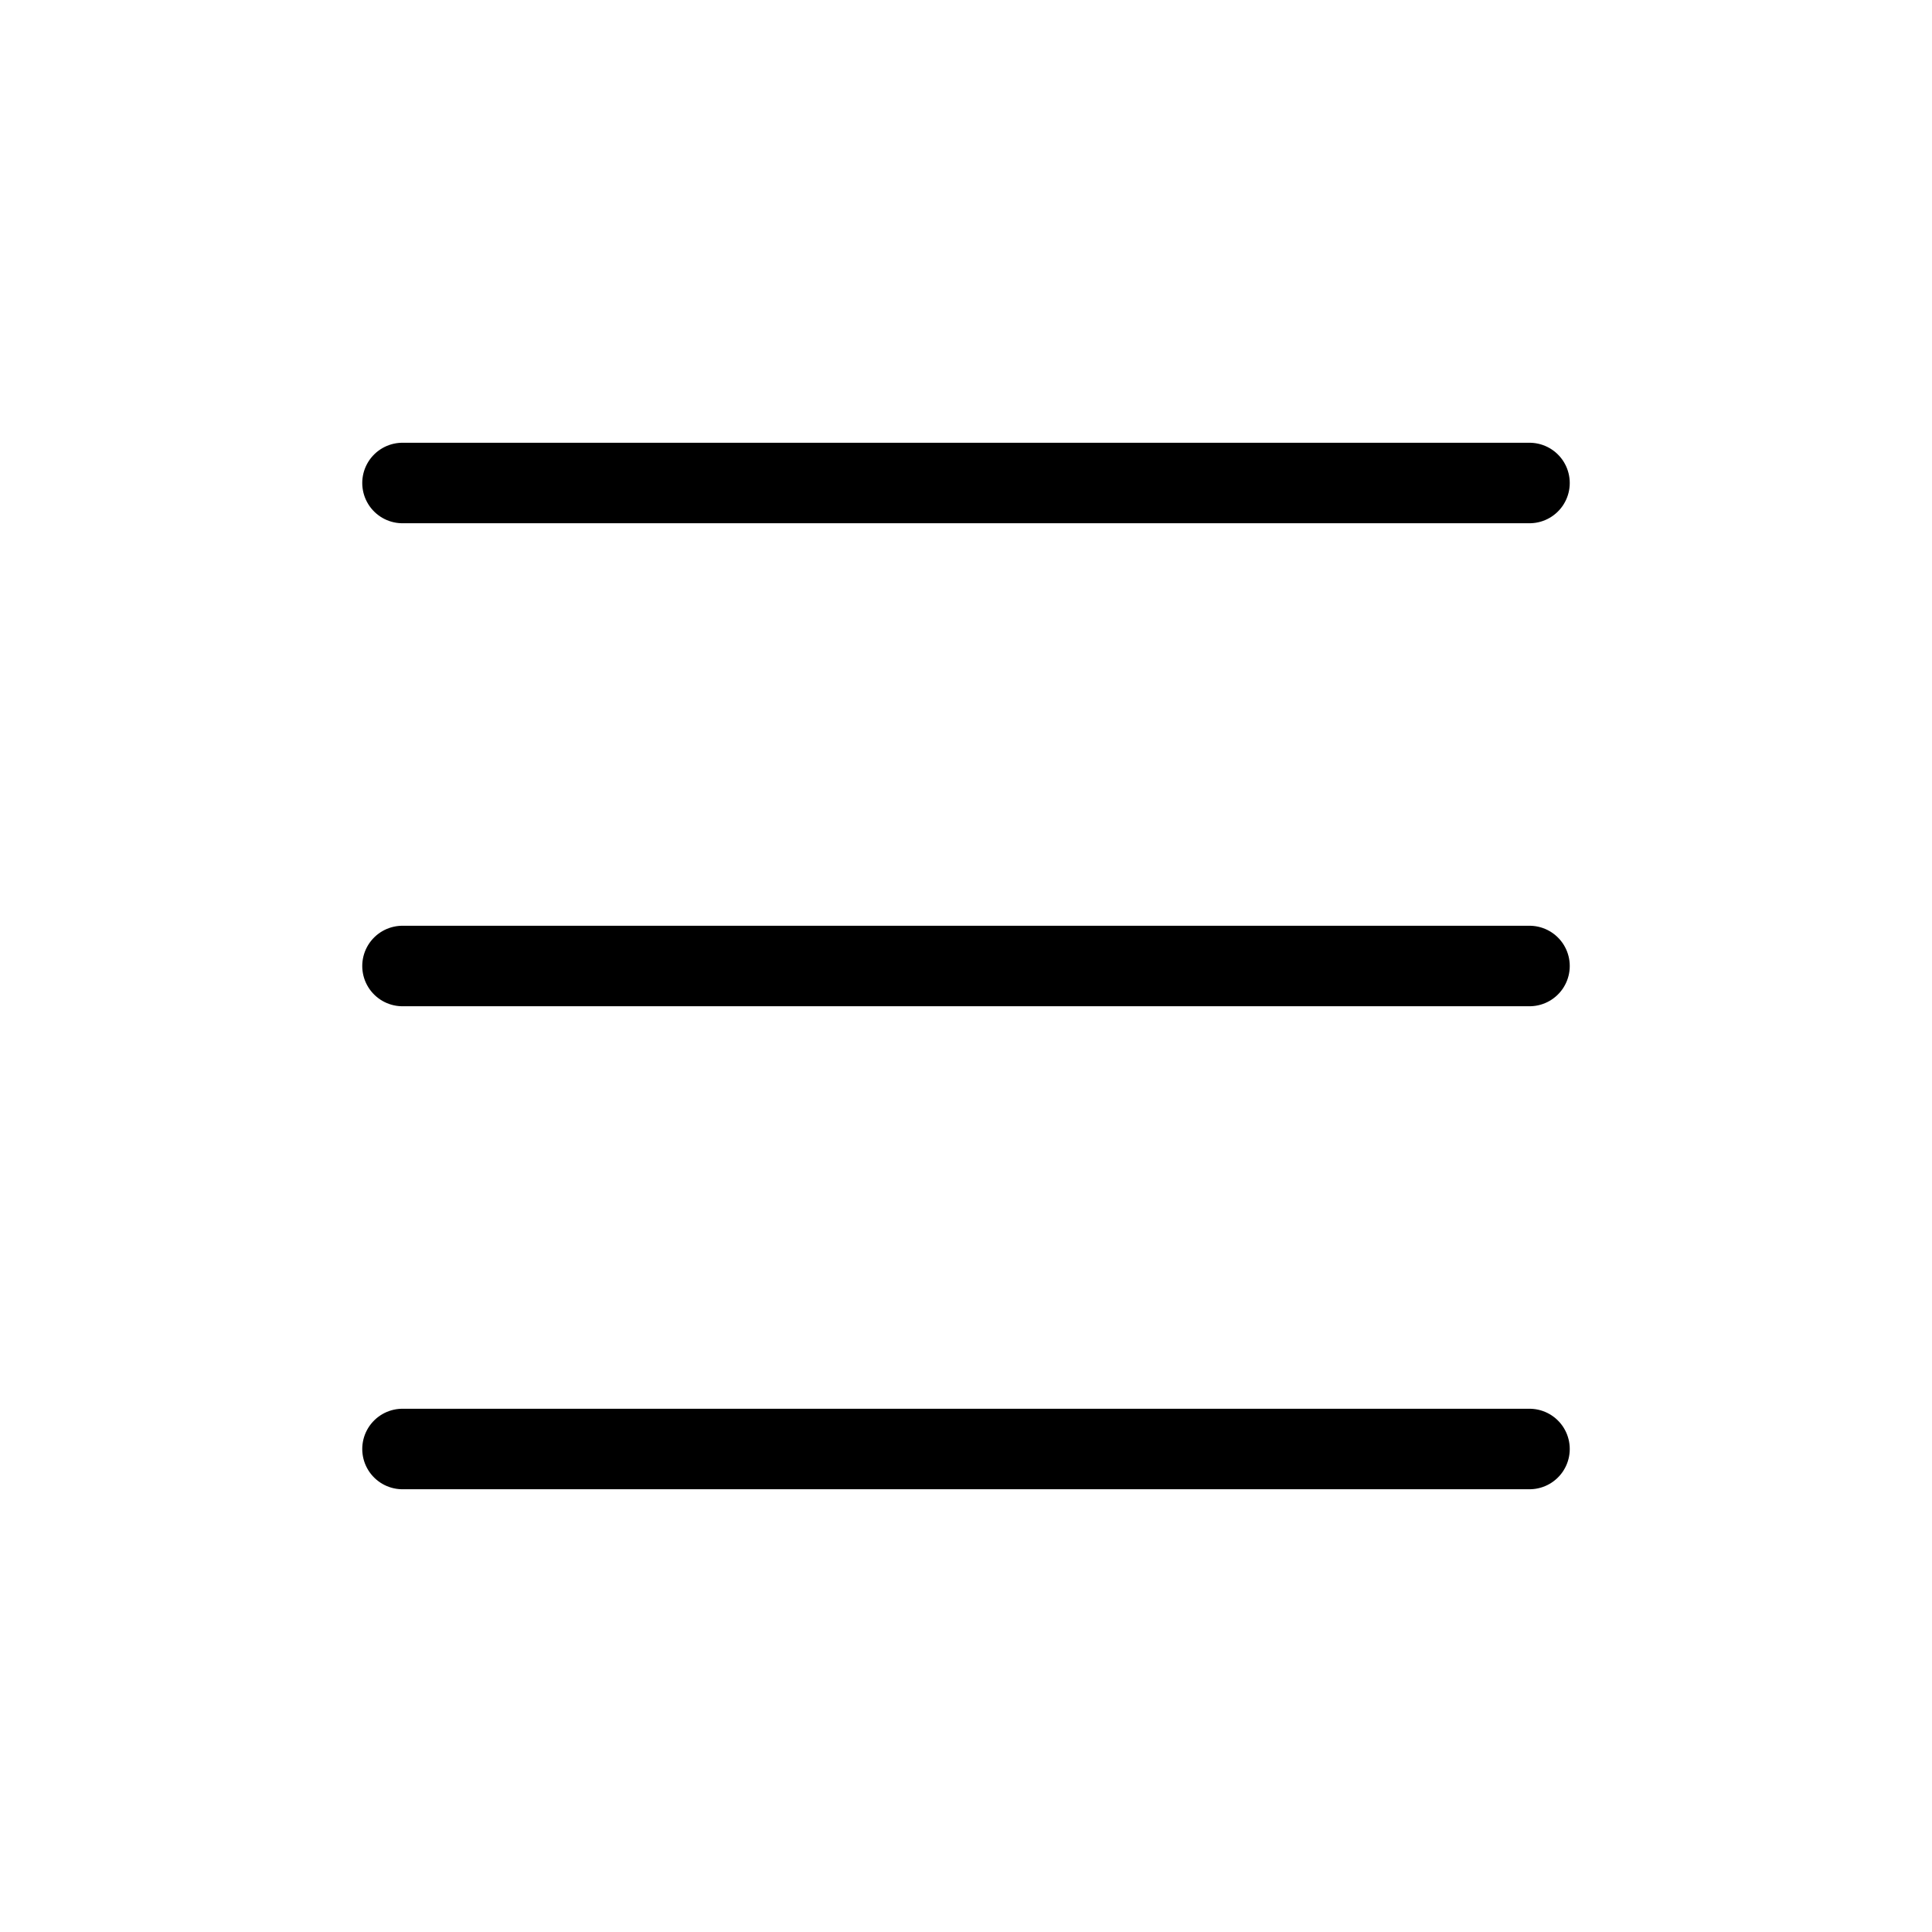
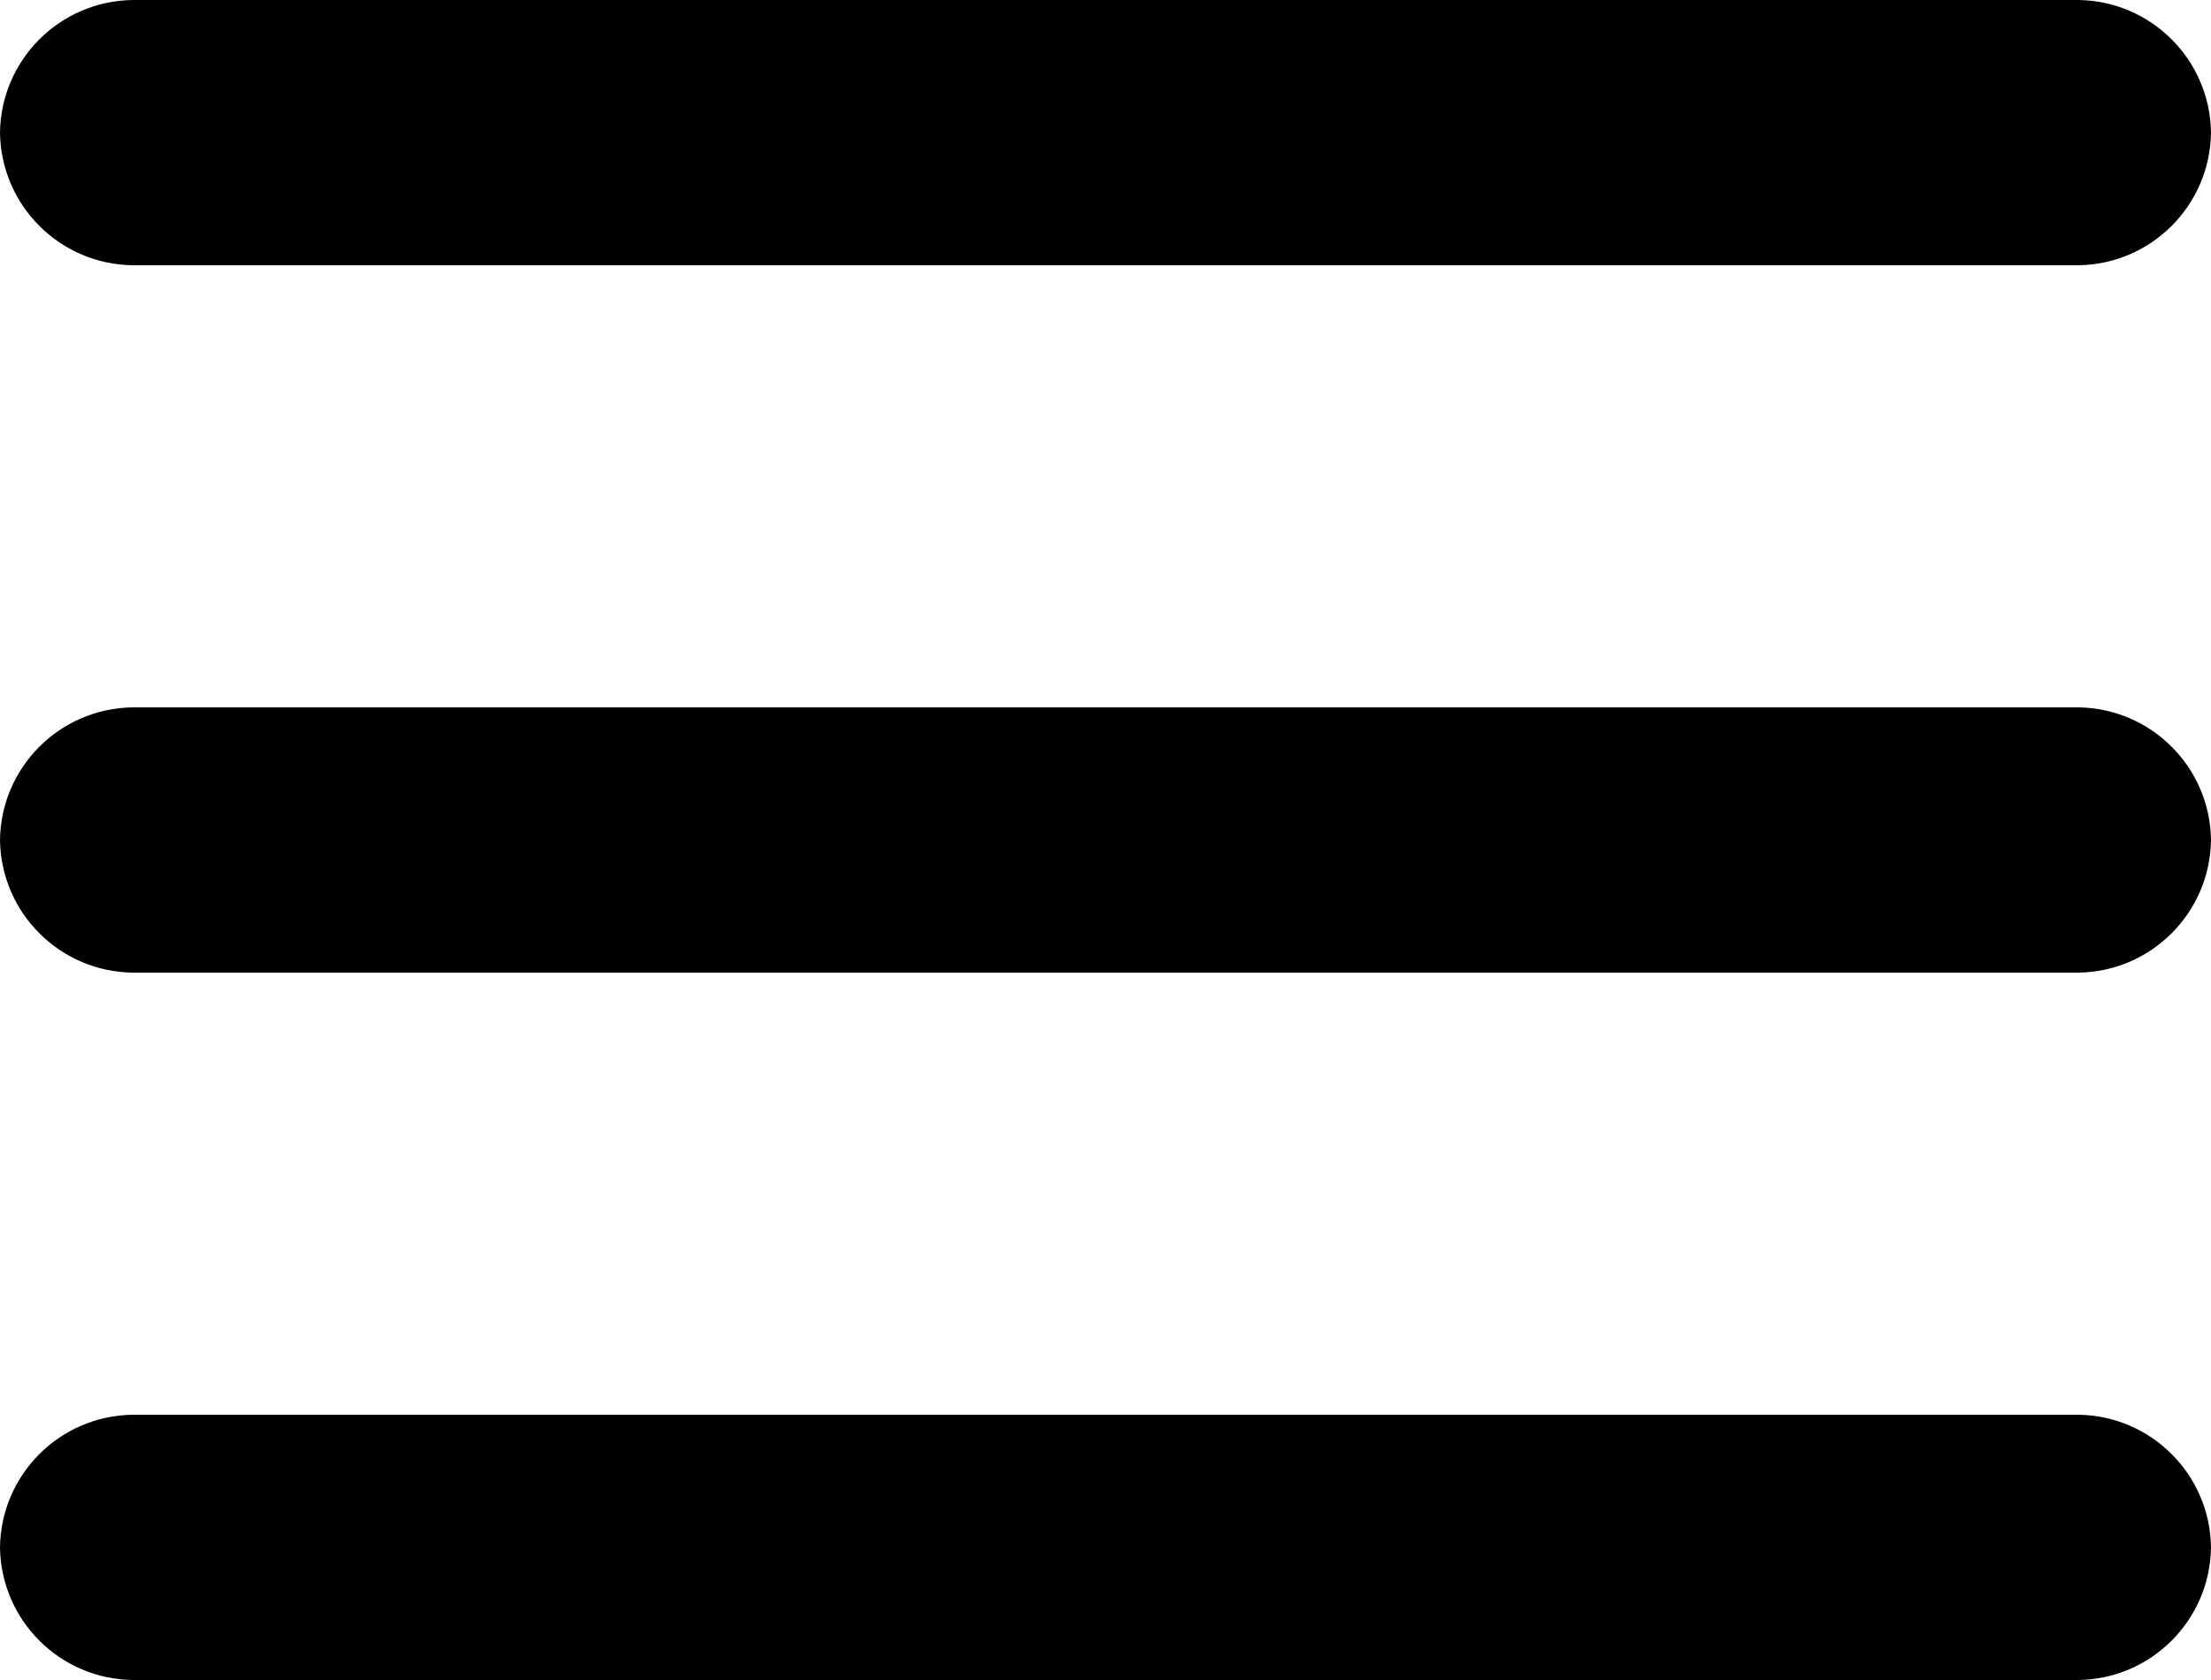
- <svg xmlns="http://www.w3.org/2000/svg" width="32" height="32" viewBox="0 0 24 24">
-   <path fill="#00000" stroke="currentColor" stroke-linecap="round" stroke-width="1" d="M5 6h14M5 12h14M5 18h14" />
+ <svg xmlns="http://www.w3.org/2000/svg" class="icon icon-list" viewBox="0 0 12.5 9.5">
+   <defs />
+   <g id="Layer_2" data-name="Layer 2">
+     <g id="Layer_1-2" data-name="Layer 1">
+       <g id="shop_page" data-name="shop page">
+         <g id="Group-16">
+           <path id="Rectangle" d="M12.5.75a.76.76 0 01-.75.75h-11A.76.76 0 010 .75.76.76 0 01.75 0h11a.76.76 0 01.75.75z" />
+           <path id="Rectangle-2" d="M12.5 4.75a.76.76 0 01-.75.75h-11A.76.76 0 010 4.75.76.76 0 01.75 4h11a.76.76 0 01.75.75z" data-name="Rectangle" />
+           <path id="Rectangle-3" d="M12.5 8.75a.76.76 0 01-.75.75h-11A.76.76 0 010 8.75.76.76 0 01.75 8h11a.76.76 0 01.75.75z" data-name="Rectangle" />
+         </g>
+       </g>
+     </g>
+   </g>
</svg>
